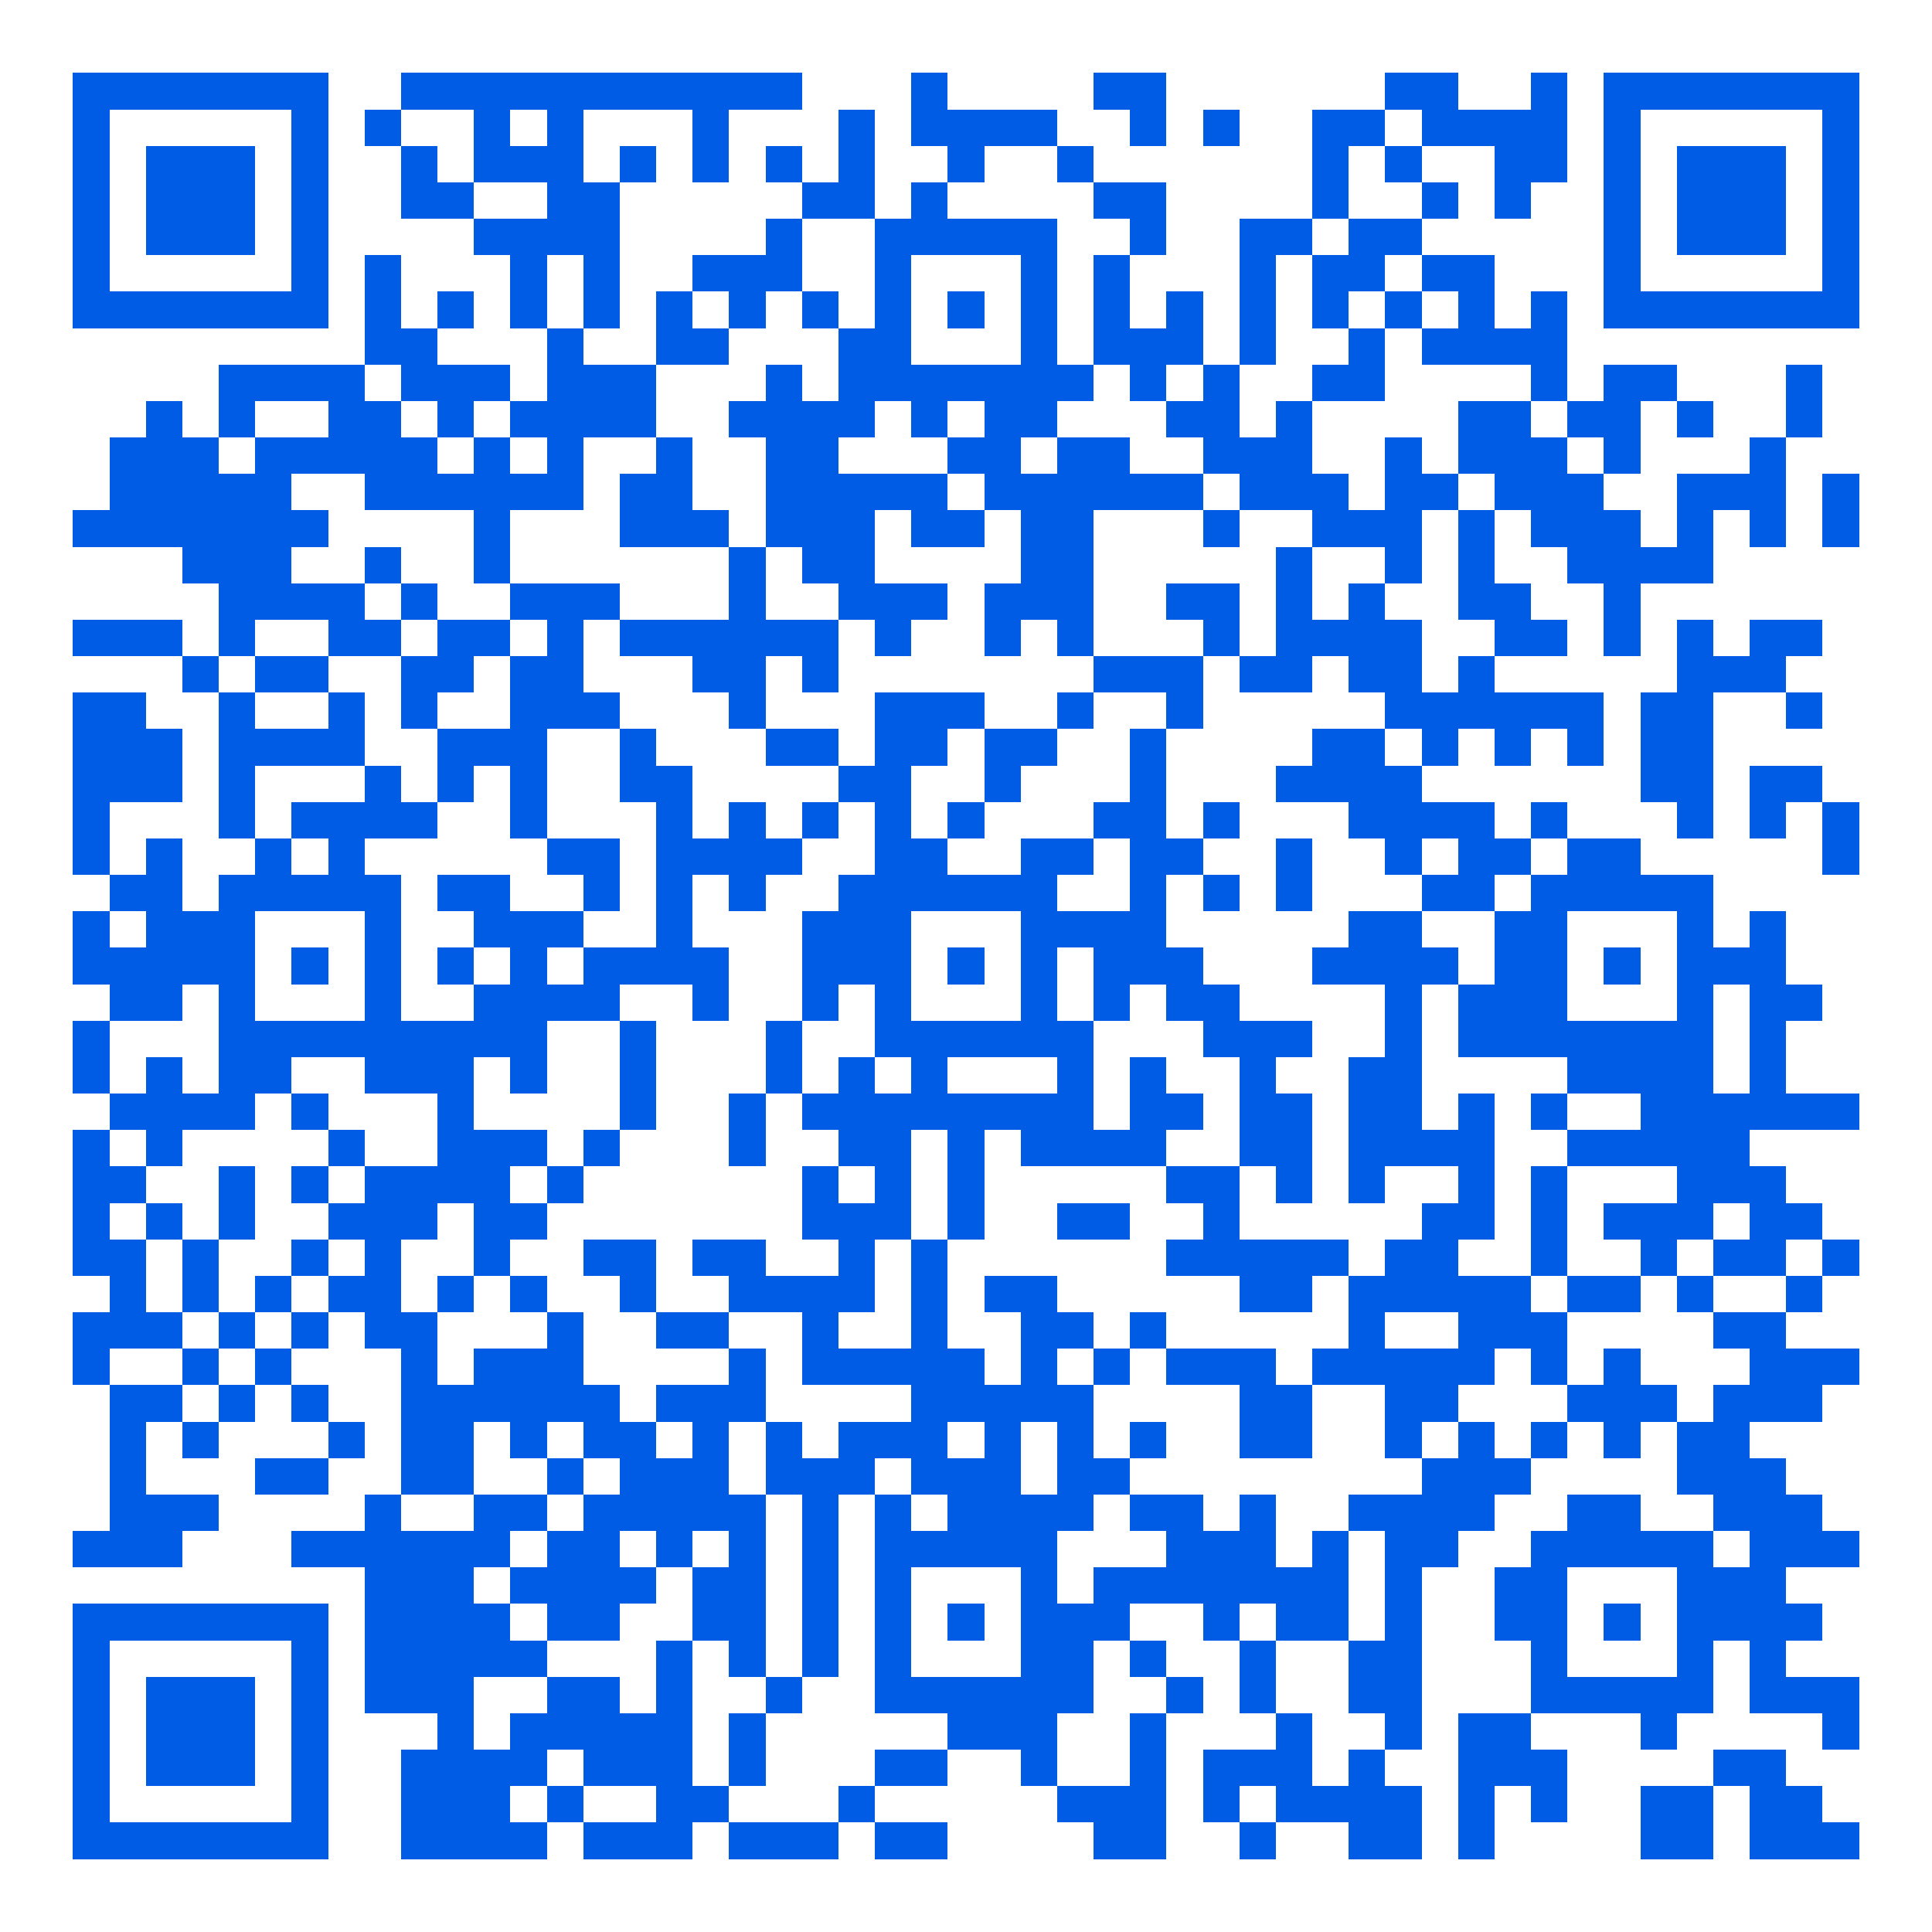
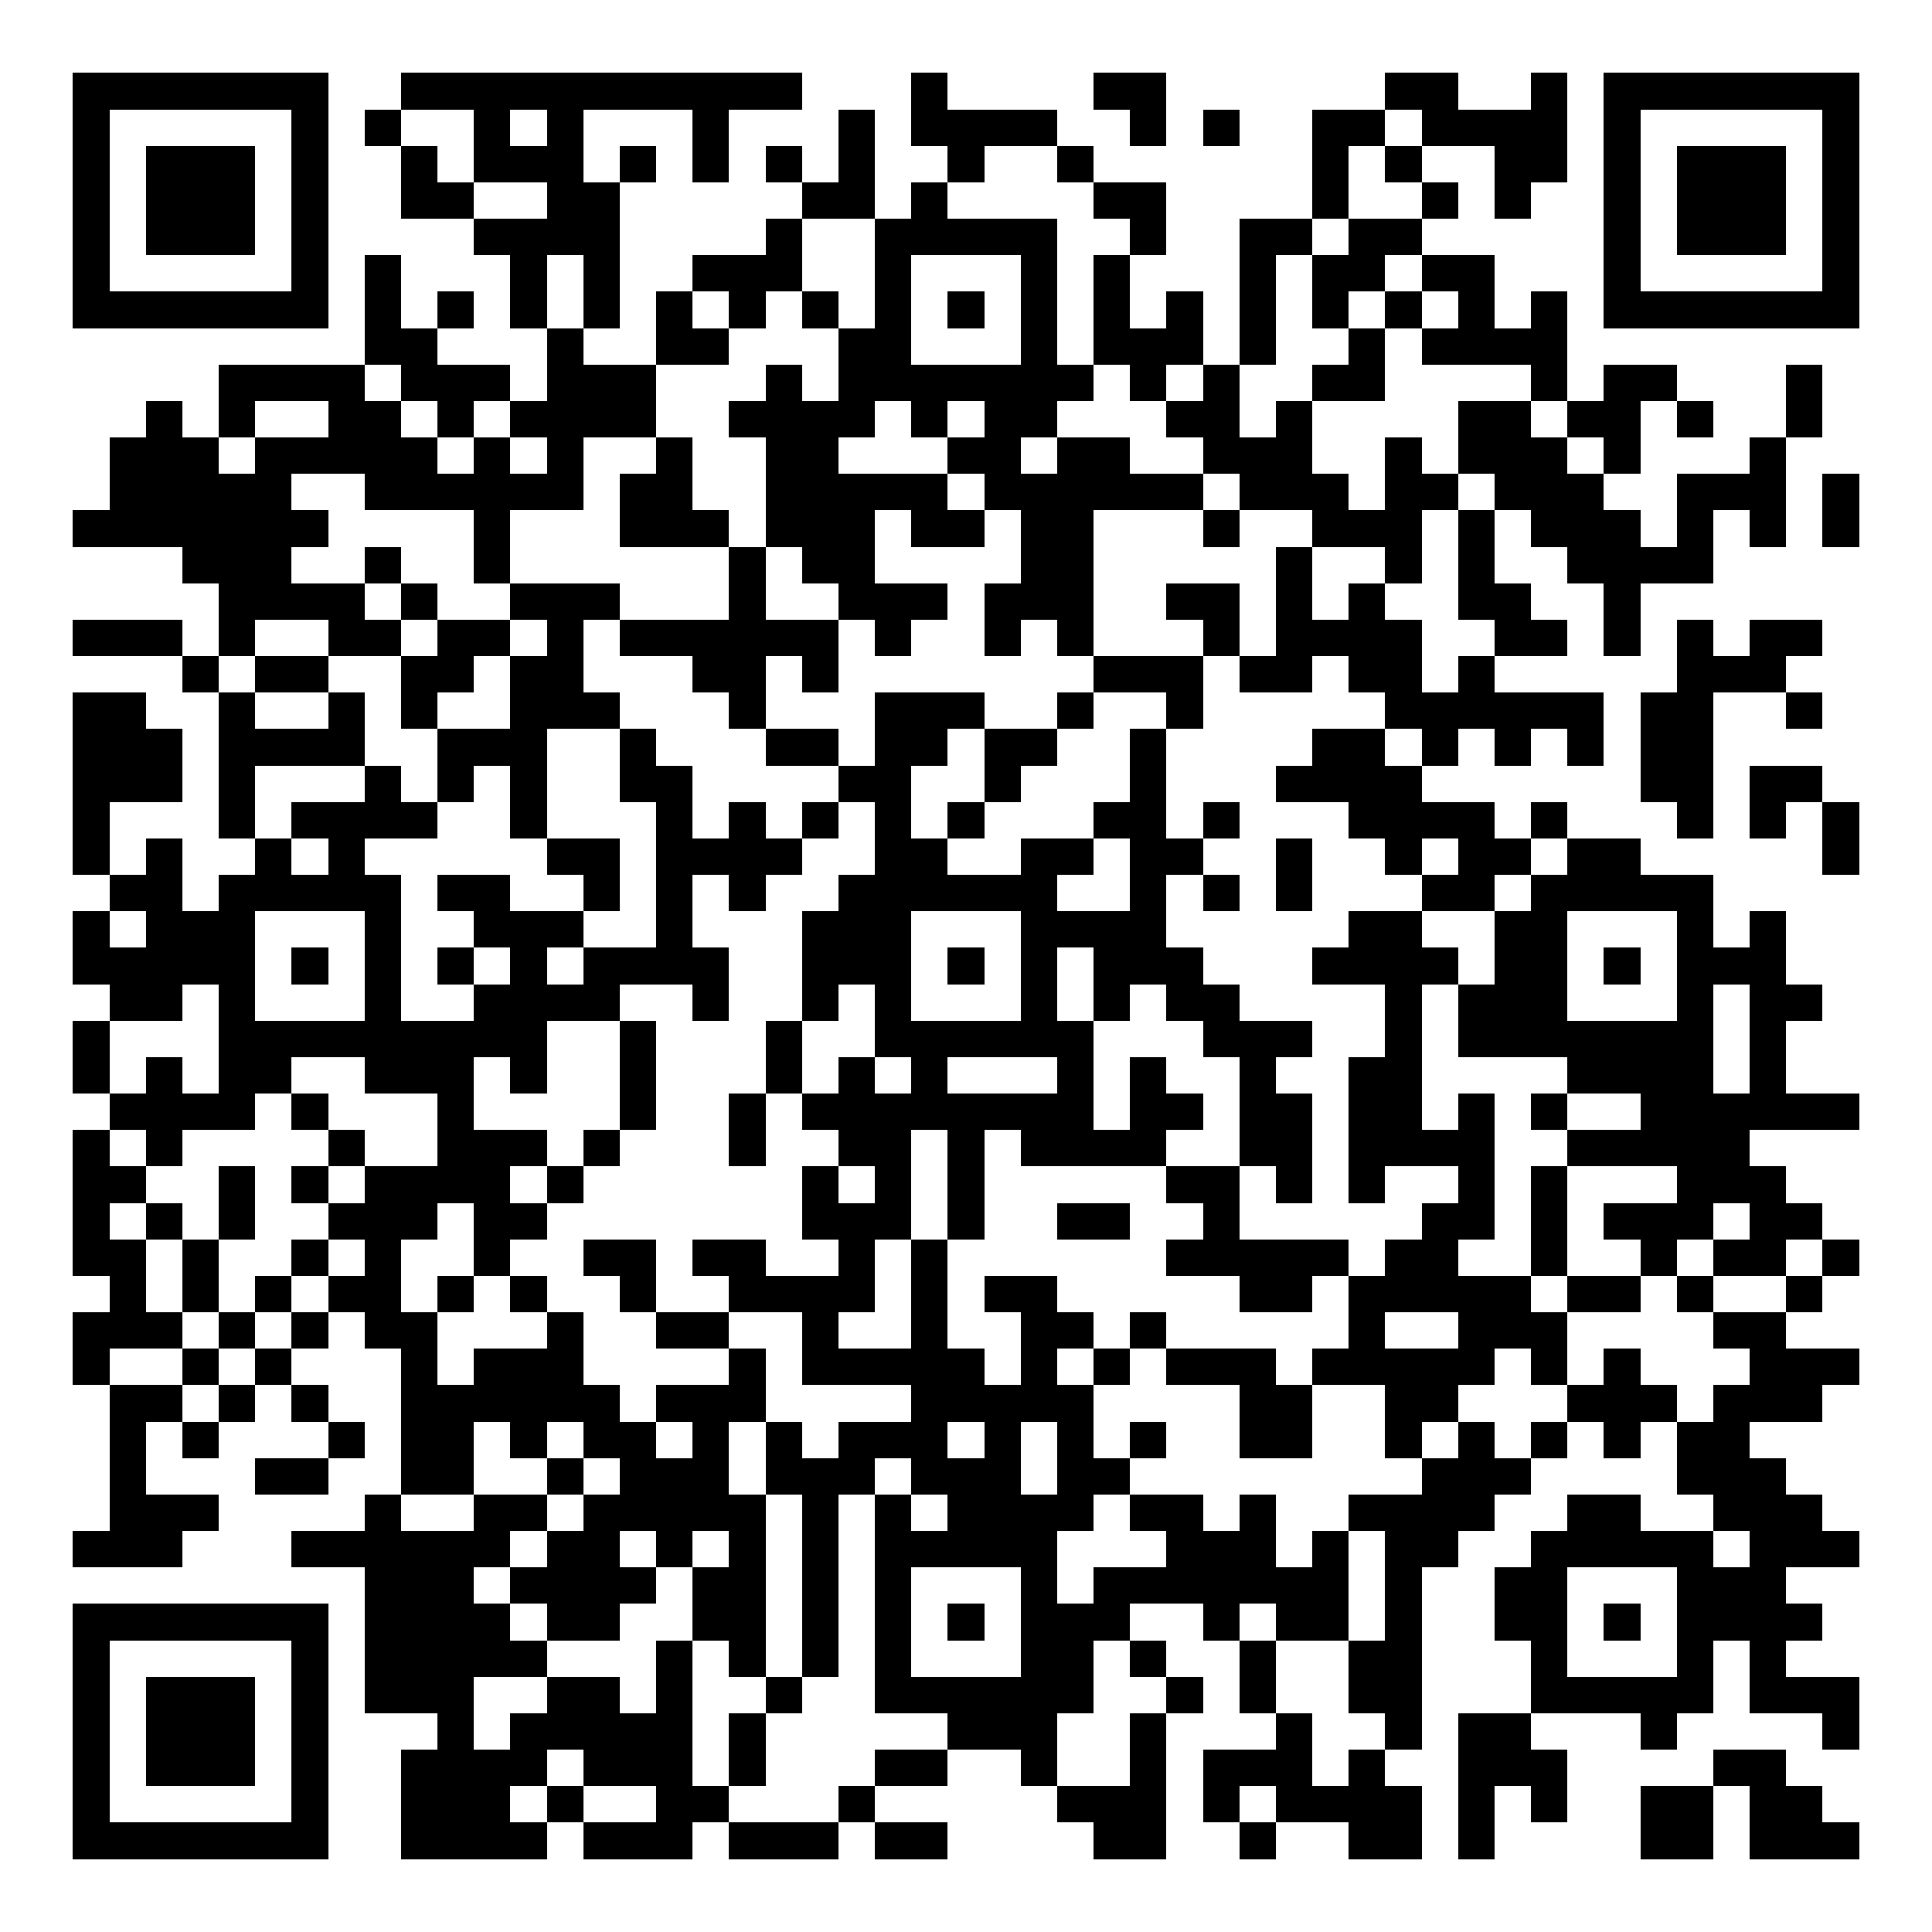
<svg xmlns="http://www.w3.org/2000/svg" viewBox="0 0 53 53" shape-rendering="crispEdges">
  <path fill="#FFFFFF" d="M0 0h53v53H0z" />
-   <path stroke="#005CE4" d="M2 2.5h7m2 0h11m3 0h1m4 0h2m6 0h2m2 0h1m1 0h7M2 3.5h1m5 0h1m1 0h1m2 0h1m1 0h1m3 0h1m3 0h1m1 0h4m2 0h1m1 0h1m2 0h2m1 0h4m1 0h1m5 0h1M2 4.5h1m1 0h3m1 0h1m2 0h1m1 0h3m1 0h1m1 0h1m1 0h1m1 0h1m2 0h1m2 0h1m6 0h1m1 0h1m2 0h2m1 0h1m1 0h3m1 0h1M2 5.5h1m1 0h3m1 0h1m2 0h2m2 0h2m5 0h2m1 0h1m4 0h2m4 0h1m2 0h1m1 0h1m2 0h1m1 0h3m1 0h1M2 6.5h1m1 0h3m1 0h1m4 0h4m4 0h1m2 0h5m2 0h1m2 0h2m1 0h2m5 0h1m1 0h3m1 0h1M2 7.5h1m5 0h1m1 0h1m3 0h1m1 0h1m2 0h3m2 0h1m3 0h1m1 0h1m3 0h1m1 0h2m1 0h2m3 0h1m5 0h1M2 8.5h7m1 0h1m1 0h1m1 0h1m1 0h1m1 0h1m1 0h1m1 0h1m1 0h1m1 0h1m1 0h1m1 0h1m1 0h1m1 0h1m1 0h1m1 0h1m1 0h1m1 0h1m1 0h7M10 9.5h2m3 0h1m2 0h2m3 0h2m3 0h1m1 0h3m1 0h1m2 0h1m1 0h4M6 10.5h4m1 0h3m1 0h3m3 0h1m1 0h7m1 0h1m1 0h1m2 0h2m4 0h1m1 0h2m3 0h1M4 11.5h1m1 0h1m2 0h2m1 0h1m1 0h4m2 0h4m1 0h1m1 0h2m3 0h2m1 0h1m4 0h2m1 0h2m1 0h1m2 0h1M3 12.5h3m1 0h5m1 0h1m1 0h1m2 0h1m2 0h2m3 0h2m1 0h2m2 0h3m2 0h1m1 0h3m1 0h1m3 0h1M3 13.5h5m2 0h6m1 0h2m2 0h5m1 0h6m1 0h3m1 0h2m1 0h3m2 0h3m1 0h1M2 14.5h7m4 0h1m3 0h3m1 0h3m1 0h2m1 0h2m3 0h1m2 0h3m1 0h1m1 0h3m1 0h1m1 0h1m1 0h1M5 15.5h3m2 0h1m2 0h1m6 0h1m1 0h2m4 0h2m5 0h1m2 0h1m1 0h1m2 0h4M6 16.5h4m1 0h1m2 0h3m3 0h1m2 0h3m1 0h3m2 0h2m1 0h1m1 0h1m2 0h2m2 0h1M2 17.5h3m1 0h1m2 0h2m1 0h2m1 0h1m1 0h6m1 0h1m2 0h1m1 0h1m3 0h1m1 0h4m2 0h2m1 0h1m1 0h1m1 0h2M5 18.5h1m1 0h2m2 0h2m1 0h2m3 0h2m1 0h1m7 0h3m1 0h2m1 0h2m1 0h1m5 0h3M2 19.5h2m2 0h1m2 0h1m1 0h1m2 0h3m3 0h1m3 0h3m2 0h1m2 0h1m5 0h6m1 0h2m2 0h1M2 20.5h3m1 0h4m2 0h3m2 0h1m3 0h2m1 0h2m1 0h2m2 0h1m4 0h2m1 0h1m1 0h1m1 0h1m1 0h2M2 21.5h3m1 0h1m3 0h1m1 0h1m1 0h1m2 0h2m4 0h2m2 0h1m3 0h1m3 0h4m6 0h2m1 0h2M2 22.5h1m3 0h1m1 0h4m2 0h1m3 0h1m1 0h1m1 0h1m1 0h1m1 0h1m3 0h2m1 0h1m3 0h4m1 0h1m3 0h1m1 0h1m1 0h1M2 23.5h1m1 0h1m2 0h1m1 0h1m5 0h2m1 0h4m2 0h2m2 0h2m1 0h2m2 0h1m2 0h1m1 0h2m1 0h2m5 0h1M3 24.5h2m1 0h5m1 0h2m2 0h1m1 0h1m1 0h1m2 0h6m2 0h1m1 0h1m1 0h1m3 0h2m1 0h5M2 25.5h1m1 0h3m3 0h1m2 0h3m2 0h1m3 0h3m3 0h4m5 0h2m2 0h2m3 0h1m1 0h1M2 26.5h5m1 0h1m1 0h1m1 0h1m1 0h1m1 0h4m2 0h3m1 0h1m1 0h1m1 0h3m3 0h4m1 0h2m1 0h1m1 0h3M3 27.5h2m1 0h1m3 0h1m2 0h4m2 0h1m2 0h1m1 0h1m3 0h1m1 0h1m1 0h2m4 0h1m1 0h3m3 0h1m1 0h2M2 28.5h1m3 0h9m2 0h1m3 0h1m2 0h6m3 0h3m2 0h1m1 0h7m1 0h1M2 29.5h1m1 0h1m1 0h2m2 0h3m1 0h1m2 0h1m3 0h1m1 0h1m1 0h1m3 0h1m1 0h1m2 0h1m2 0h2m4 0h4m1 0h1M3 30.5h4m1 0h1m3 0h1m4 0h1m2 0h1m1 0h8m1 0h2m1 0h2m1 0h2m1 0h1m1 0h1m2 0h6M2 31.5h1m1 0h1m4 0h1m2 0h3m1 0h1m3 0h1m2 0h2m1 0h1m1 0h4m2 0h2m1 0h4m2 0h5M2 32.5h2m2 0h1m1 0h1m1 0h4m1 0h1m6 0h1m1 0h1m1 0h1m5 0h2m1 0h1m1 0h1m2 0h1m1 0h1m3 0h3M2 33.5h1m1 0h1m1 0h1m2 0h3m1 0h2m7 0h3m1 0h1m2 0h2m2 0h1m5 0h2m1 0h1m1 0h3m1 0h2M2 34.5h2m1 0h1m2 0h1m1 0h1m2 0h1m2 0h2m1 0h2m2 0h1m1 0h1m6 0h5m1 0h2m2 0h1m2 0h1m1 0h2m1 0h1M3 35.5h1m1 0h1m1 0h1m1 0h2m1 0h1m1 0h1m2 0h1m2 0h4m1 0h1m1 0h2m5 0h2m1 0h5m1 0h2m1 0h1m2 0h1M2 36.5h3m1 0h1m1 0h1m1 0h2m3 0h1m2 0h2m2 0h1m2 0h1m2 0h2m1 0h1m5 0h1m2 0h3m4 0h2M2 37.5h1m2 0h1m1 0h1m3 0h1m1 0h3m4 0h1m1 0h5m1 0h1m1 0h1m1 0h3m1 0h5m1 0h1m1 0h1m3 0h3M3 38.5h2m1 0h1m1 0h1m2 0h6m1 0h3m4 0h5m4 0h2m2 0h2m3 0h3m1 0h3M3 39.5h1m1 0h1m3 0h1m1 0h2m1 0h1m1 0h2m1 0h1m1 0h1m1 0h3m1 0h1m1 0h1m1 0h1m2 0h2m2 0h1m1 0h1m1 0h1m1 0h1m1 0h2M3 40.5h1m3 0h2m2 0h2m2 0h1m1 0h3m1 0h3m1 0h3m1 0h2m8 0h3m4 0h3M3 41.5h3m4 0h1m2 0h2m1 0h5m1 0h1m1 0h1m1 0h4m1 0h2m1 0h1m2 0h4m2 0h2m2 0h3M2 42.5h3m3 0h6m1 0h2m1 0h1m1 0h1m1 0h1m1 0h5m3 0h3m1 0h1m1 0h2m2 0h5m1 0h3M10 43.5h3m1 0h4m1 0h2m1 0h1m1 0h1m3 0h1m1 0h7m1 0h1m2 0h2m3 0h3M2 44.5h7m1 0h4m1 0h2m2 0h2m1 0h1m1 0h1m1 0h1m1 0h3m2 0h1m1 0h2m1 0h1m2 0h2m1 0h1m1 0h4M2 45.5h1m5 0h1m1 0h5m3 0h1m1 0h1m1 0h1m1 0h1m3 0h2m1 0h1m2 0h1m2 0h2m3 0h1m3 0h1m1 0h1M2 46.5h1m1 0h3m1 0h1m1 0h3m2 0h2m1 0h1m2 0h1m2 0h6m2 0h1m1 0h1m2 0h2m3 0h5m1 0h3M2 47.5h1m1 0h3m1 0h1m3 0h1m1 0h5m1 0h1m5 0h3m2 0h1m3 0h1m2 0h1m1 0h2m3 0h1m4 0h1M2 48.5h1m1 0h3m1 0h1m2 0h4m1 0h3m1 0h1m3 0h2m2 0h1m2 0h1m1 0h3m1 0h1m2 0h3m4 0h2M2 49.5h1m5 0h1m2 0h3m1 0h1m2 0h2m3 0h1m5 0h3m1 0h1m1 0h4m1 0h1m1 0h1m2 0h2m1 0h2M2 50.5h7m2 0h4m1 0h3m1 0h3m1 0h2m4 0h2m2 0h1m2 0h2m1 0h1m4 0h2m1 0h3" />
+   <path stroke="#000000" d="M2 2.5h7m2 0h11m3 0h1m4 0h2m6 0h2m2 0h1m1 0h7M2 3.5h1m5 0h1m1 0h1m2 0h1m1 0h1m3 0h1m3 0h1m1 0h4m2 0h1m1 0h1m2 0h2m1 0h4m1 0h1m5 0h1M2 4.5h1m1 0h3m1 0h1m2 0h1m1 0h3m1 0h1m1 0h1m1 0h1m1 0h1m2 0h1m2 0h1m6 0h1m1 0h1m2 0h2m1 0h1m1 0h3m1 0h1M2 5.5h1m1 0h3m1 0h1m2 0h2m2 0h2m5 0h2m1 0h1m4 0h2m4 0h1m2 0h1m1 0h1m2 0h1m1 0h3m1 0h1M2 6.5h1m1 0h3m1 0h1m4 0h4m4 0h1m2 0h5m2 0h1m2 0h2m1 0h2m5 0h1m1 0h3m1 0h1M2 7.5h1m5 0h1m1 0h1m3 0h1m1 0h1m2 0h3m2 0h1m3 0h1m1 0h1m3 0h1m1 0h2m1 0h2m3 0h1m5 0h1M2 8.5h7m1 0h1m1 0h1m1 0h1m1 0h1m1 0h1m1 0h1m1 0h1m1 0h1m1 0h1m1 0h1m1 0h1m1 0h1m1 0h1m1 0h1m1 0h1m1 0h1m1 0h1m1 0h7M10 9.5h2m3 0h1m2 0h2m3 0h2m3 0h1m1 0h3m1 0h1m2 0h1m1 0h4M6 10.5h4m1 0h3m1 0h3m3 0h1m1 0h7m1 0h1m1 0h1m2 0h2m4 0h1m1 0h2m3 0h1M4 11.5h1m1 0h1m2 0h2m1 0h1m1 0h4m2 0h4m1 0h1m1 0h2m3 0h2m1 0h1m4 0h2m1 0h2m1 0h1m2 0h1M3 12.5h3m1 0h5m1 0h1m1 0h1m2 0h1m2 0h2m3 0h2m1 0h2m2 0h3m2 0h1m1 0h3m1 0h1m3 0h1M3 13.5h5m2 0h6m1 0h2m2 0h5m1 0h6m1 0h3m1 0h2m1 0h3m2 0h3m1 0h1M2 14.5h7m4 0h1m3 0h3m1 0h3m1 0h2m1 0h2m3 0h1m2 0h3m1 0h1m1 0h3m1 0h1m1 0h1m1 0h1M5 15.5h3m2 0h1m2 0h1m6 0h1m1 0h2m4 0h2m5 0h1m2 0h1m1 0h1m2 0h4M6 16.5h4m1 0h1m2 0h3m3 0h1m2 0h3m1 0h3m2 0h2m1 0h1m1 0h1m2 0h2m2 0h1M2 17.5h3m1 0h1m2 0h2m1 0h2m1 0h1m1 0h6m1 0h1m2 0h1m1 0h1m3 0h1m1 0h4m2 0h2m1 0h1m1 0h1m1 0h2M5 18.5h1m1 0h2m2 0h2m1 0h2m3 0h2m1 0h1m7 0h3m1 0h2m1 0h2m1 0h1m5 0h3M2 19.5h2m2 0h1m2 0h1m1 0h1m2 0h3m3 0h1m3 0h3m2 0h1m2 0h1m5 0h6m1 0h2m2 0h1M2 20.5h3m1 0h4m2 0h3m2 0h1m3 0h2m1 0h2m1 0h2m2 0h1m4 0h2m1 0h1m1 0h1m1 0h1m1 0h2M2 21.5h3m1 0h1m3 0h1m1 0h1m1 0h1m2 0h2m4 0h2m2 0h1m3 0h1m3 0h4m6 0h2m1 0h2M2 22.5h1m3 0h1m1 0h4m2 0h1m3 0h1m1 0h1m1 0h1m1 0h1m1 0h1m3 0h2m1 0h1m3 0h4m1 0h1m3 0h1m1 0h1m1 0h1M2 23.5h1m1 0h1m2 0h1m1 0h1m5 0h2m1 0h4m2 0h2m2 0h2m1 0h2m2 0h1m2 0h1m1 0h2m1 0h2m5 0h1M3 24.5h2m1 0h5m1 0h2m2 0h1m1 0h1m1 0h1m2 0h6m2 0h1m1 0h1m1 0h1m3 0h2m1 0h5M2 25.5h1m1 0h3m3 0h1m2 0h3m2 0h1m3 0h3m3 0h4m5 0h2m2 0h2m3 0h1m1 0h1M2 26.5h5m1 0h1m1 0h1m1 0h1m1 0h1m1 0h4m2 0h3m1 0h1m1 0h1m1 0h3m3 0h4m1 0h2m1 0h1m1 0h3M3 27.5h2m1 0h1m3 0h1m2 0h4m2 0h1m2 0h1m1 0h1m3 0h1m1 0h1m1 0h2m4 0h1m1 0h3m3 0h1m1 0h2M2 28.5h1m3 0h9m2 0h1m3 0h1m2 0h6m3 0h3m2 0h1m1 0h7m1 0h1M2 29.5h1m1 0h1m1 0h2m2 0h3m1 0h1m2 0h1m3 0h1m1 0h1m1 0h1m3 0h1m1 0h1m2 0h1m2 0h2m4 0h4m1 0h1M3 30.5h4m1 0h1m3 0h1m4 0h1m2 0h1m1 0h8m1 0h2m1 0h2m1 0h2m1 0h1m1 0h1m2 0h6M2 31.5h1m1 0h1m4 0h1m2 0h3m1 0h1m3 0h1m2 0h2m1 0h1m1 0h4m2 0h2m1 0h4m2 0h5M2 32.5h2m2 0h1m1 0h1m1 0h4m1 0h1m6 0h1m1 0h1m1 0h1m5 0h2m1 0h1m1 0h1m2 0h1m1 0h1m3 0h3M2 33.5h1m1 0h1m1 0h1m2 0h3m1 0h2m7 0h3m1 0h1m2 0h2m2 0h1m5 0h2m1 0h1m1 0h3m1 0h2M2 34.5h2m1 0h1m2 0h1m1 0h1m2 0h1m2 0h2m1 0h2m2 0h1m1 0h1m6 0h5m1 0h2m2 0h1m2 0h1m1 0h2m1 0h1M3 35.5h1m1 0h1m1 0h1m1 0h2m1 0h1m1 0h1m2 0h1m2 0h4m1 0h1m1 0h2m5 0h2m1 0h5m1 0h2m1 0h1m2 0h1M2 36.5h3m1 0h1m1 0h1m1 0h2m3 0h1m2 0h2m2 0h1m2 0h1m2 0h2m1 0h1m5 0h1m2 0h3m4 0h2M2 37.5h1m2 0h1m1 0h1m3 0h1m1 0h3m4 0h1m1 0h5m1 0h1m1 0h1m1 0h3m1 0h5m1 0h1m1 0h1m3 0h3M3 38.5h2m1 0h1m1 0h1m2 0h6m1 0h3m4 0h5m4 0h2m2 0h2m3 0h3m1 0h3M3 39.5h1m1 0h1m3 0h1m1 0h2m1 0h1m1 0h2m1 0h1m1 0h1m1 0h3m1 0h1m1 0h1m1 0h1m2 0h2m2 0h1m1 0h1m1 0h1m1 0h1m1 0h2M3 40.5h1m3 0h2m2 0h2m2 0h1m1 0h3m1 0h3m1 0h3m1 0h2m8 0h3m4 0h3M3 41.5h3m4 0h1m2 0h2m1 0h5m1 0h1m1 0h1m1 0h4m1 0h2m1 0h1m2 0h4m2 0h2m2 0h3M2 42.5h3m3 0h6m1 0h2m1 0h1m1 0h1m1 0h1m1 0h5m3 0h3m1 0h1m1 0h2m2 0h5m1 0h3M10 43.5h3m1 0h4m1 0h2m1 0h1m1 0h1m3 0h1m1 0h7m1 0h1m2 0h2m3 0h3M2 44.5h7m1 0h4m1 0h2m2 0h2m1 0h1m1 0h1m1 0h1m1 0h3m2 0h1m1 0h2m1 0h1m2 0h2m1 0h1m1 0h4M2 45.5h1m5 0h1m1 0h5m3 0h1m1 0h1m1 0h1m1 0h1m3 0h2m1 0h1m2 0h1m2 0h2m3 0h1m3 0h1m1 0h1M2 46.5h1m1 0h3m1 0h1m1 0h3m2 0h2m1 0h1m2 0h1m2 0h6m2 0h1m1 0h1m2 0h2m3 0h5m1 0h3M2 47.5h1m1 0h3m1 0h1m3 0h1m1 0h5m1 0h1m5 0h3m2 0h1m3 0h1m2 0h1m1 0h2m3 0h1m4 0h1M2 48.5h1m1 0h3m1 0h1m2 0h4m1 0h3m1 0h1m3 0h2m2 0h1m2 0h1m1 0h3m1 0h1m2 0h3m4 0h2M2 49.5h1m5 0h1m2 0h3m1 0h1m2 0h2m3 0h1m5 0h3m1 0h1m1 0h4m1 0h1m1 0h1m2 0h2m1 0h2M2 50.5h7m2 0h4m1 0h3m1 0h3m1 0h2m4 0h2m2 0h1m2 0h2m1 0h1m4 0h2m1 0h3" />
</svg>
